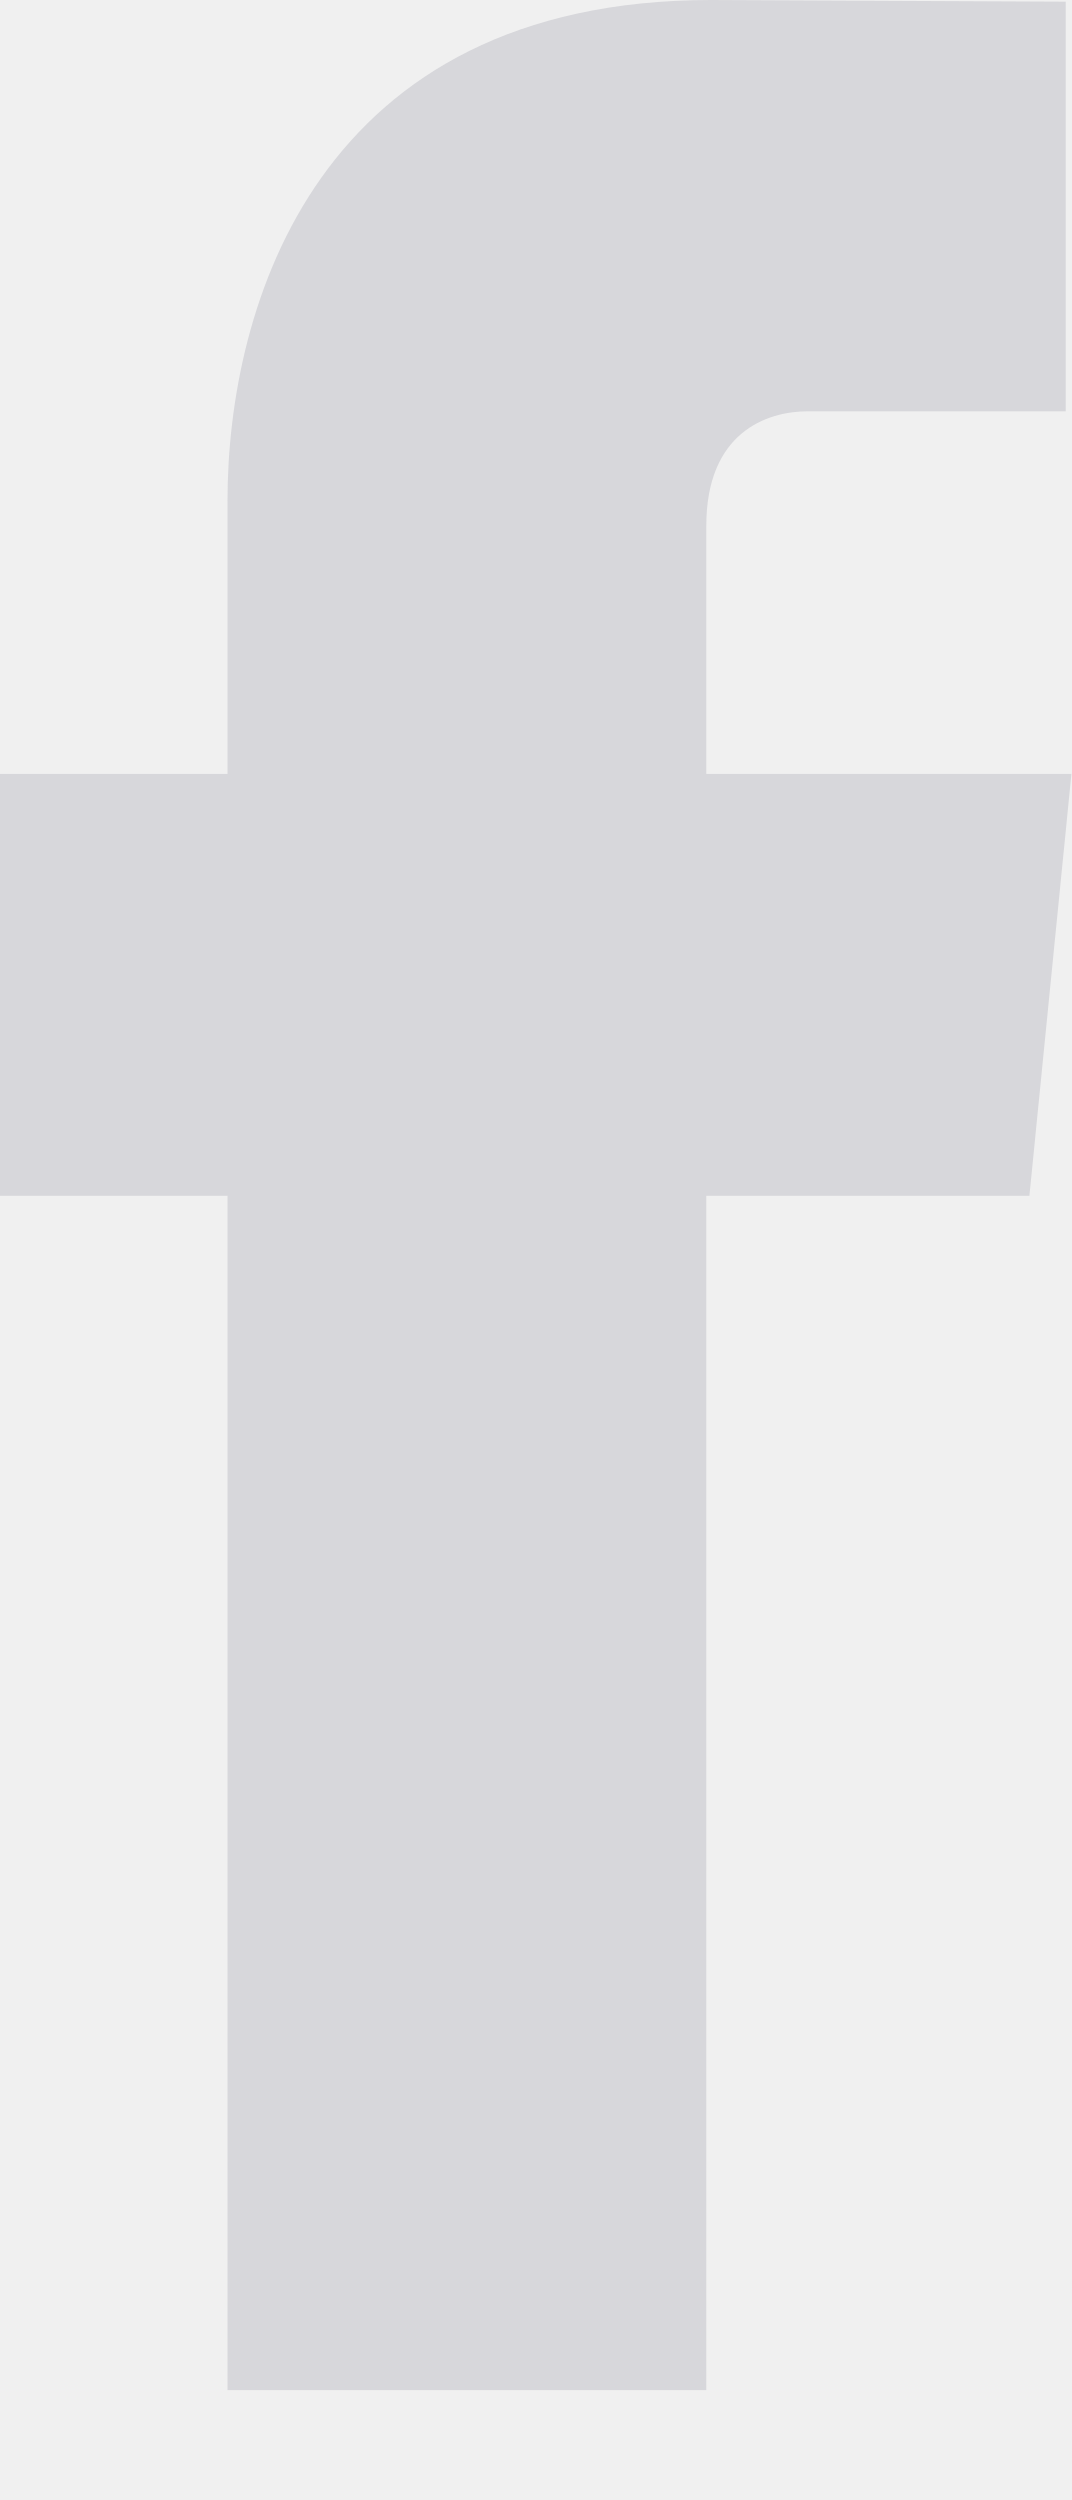
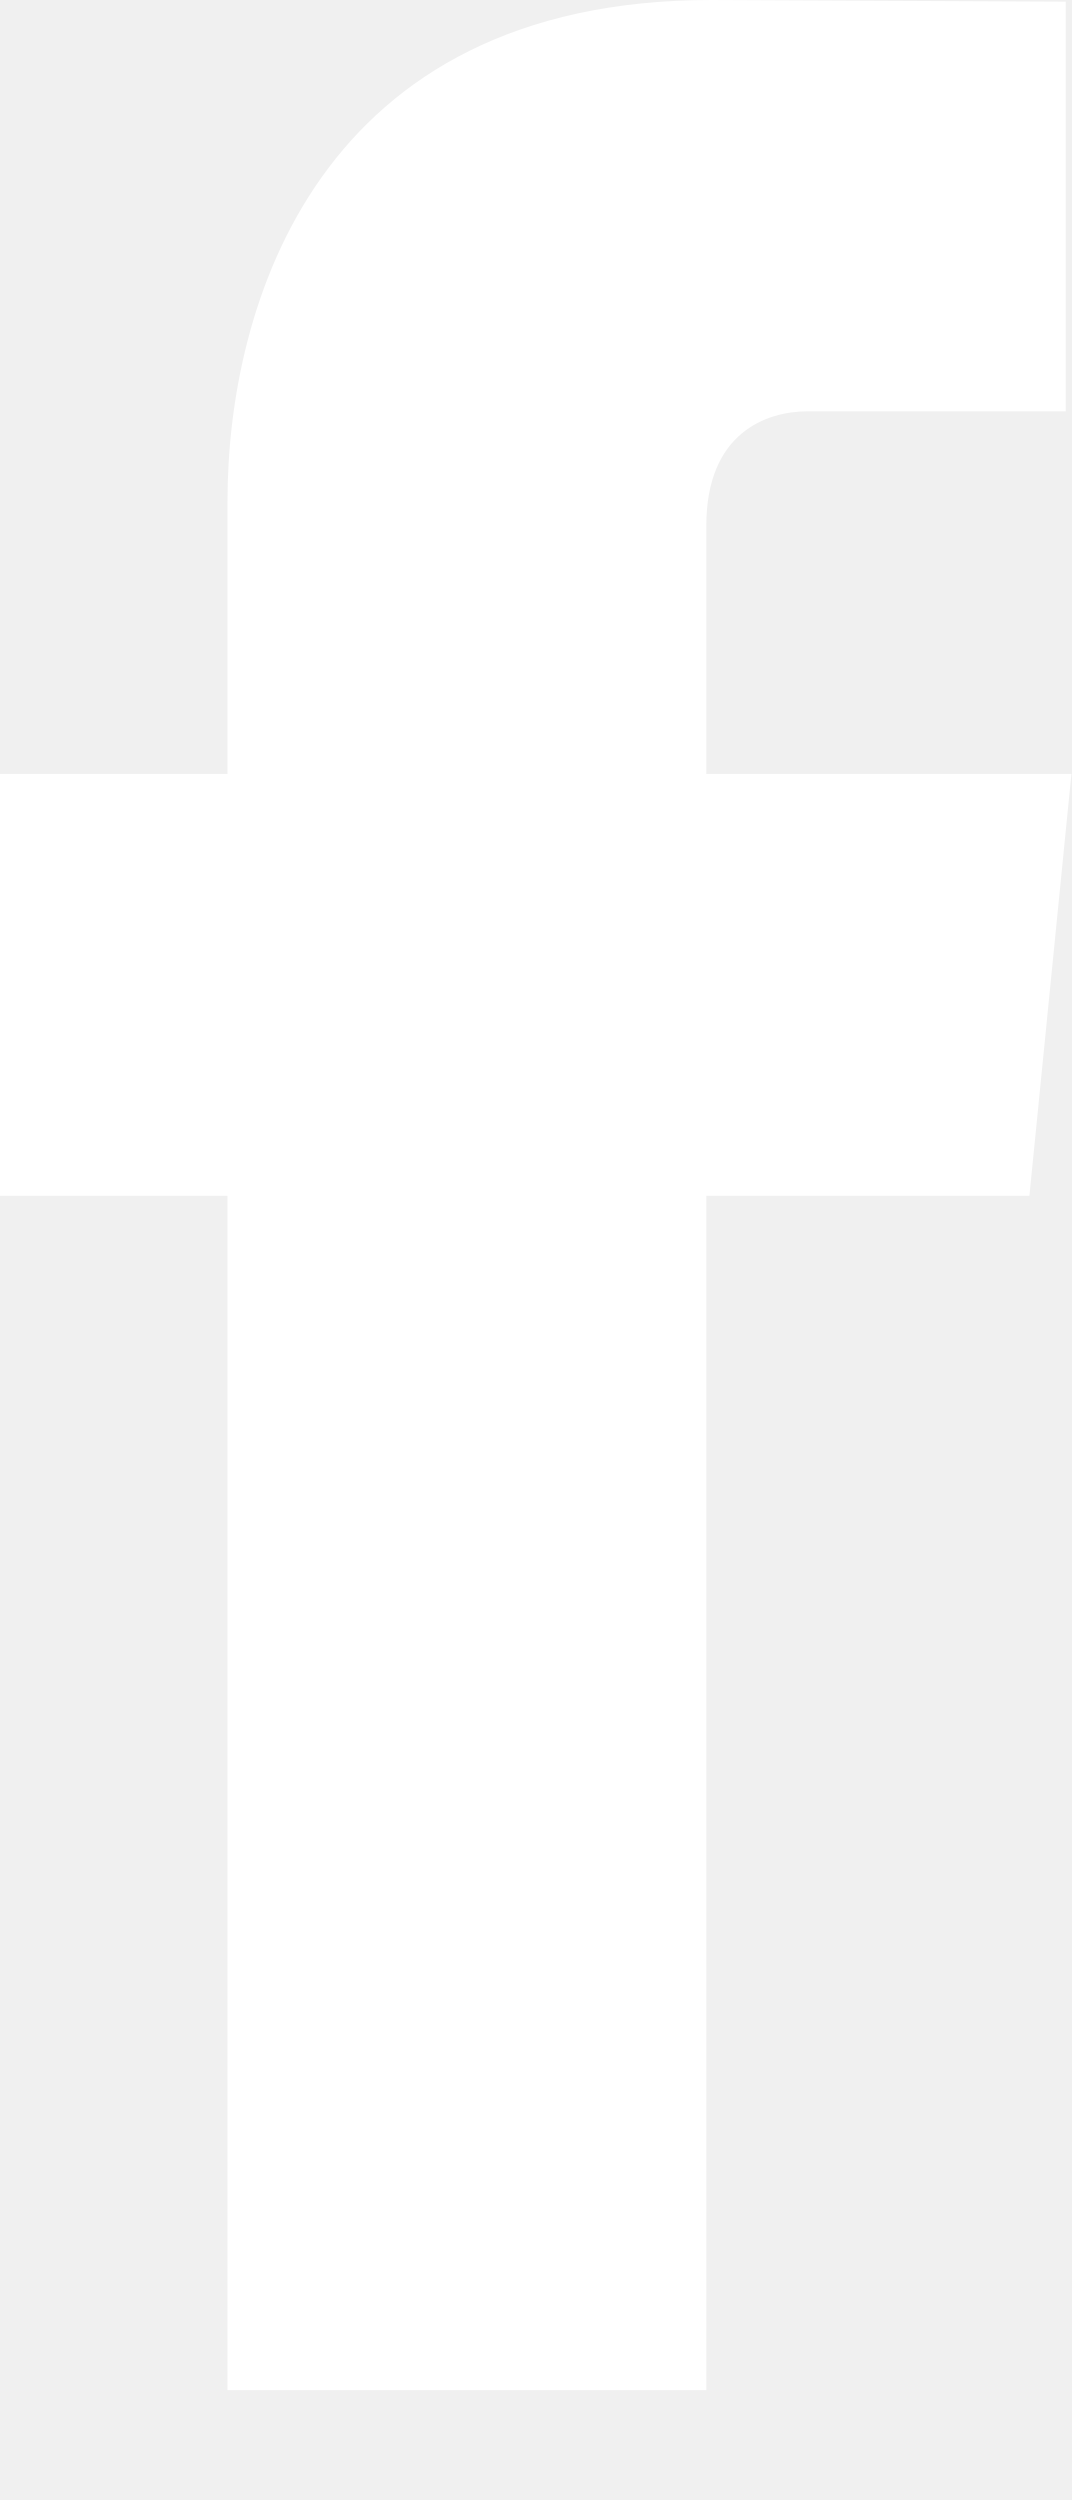
<svg xmlns="http://www.w3.org/2000/svg" width="9px" height="21px" viewBox="0 0 9 21" version="1.1">
  <defs />
  <g id="Page-1" stroke="none" stroke-width="1" fill="none" fill-rule="evenodd">
-     <g id="Homepage---In-Context" transform="translate(-854, -136)" fill="#D7D7DB">
-       <g id="Header" transform="translate(-206, -656)">
-         <g id="Share" transform="translate(1060, 792)">
-           <g id="icon-/-social-/-twitter-/-gray-copy">
-             <path d="M9,6.501 L5.933,6.501 L5.933,4.417 C5.933,3.635 6.438,3.455 6.785,3.455 L8.952,3.455 L8.952,0.014 L5.975,0 C2.665,0 1.911,2.568 1.911,4.209 L1.911,6.501 L0,6.501 L0,10.045 L1.911,10.045 L1.911,20.077 L5.933,20.077 L5.933,10.045 L8.647,10.045 L9,6.501" id="facebook-icon" />
-           </g>
+     <g id="11-UI-Components" transform="translate(-635, -983)" fill="#FFFFFF">
+       <g id="Share" transform="translate(635, 983)">
+         <g id="icon-/-social-/-twitter-/-gray-copy">
+           <path d="M9,6.501 L5.933,6.501 L5.933,4.417 C5.933,3.635 6.438,3.455 6.785,3.455 L8.952,3.455 L8.952,0.014 L5.975,0 C2.665,0 1.911,2.568 1.911,4.209 L1.911,6.501 L0,6.501 L0,10.045 L1.911,10.045 L1.911,20.077 L5.933,20.077 L5.933,10.045 L8.647,10.045 L9,6.501" id="facebook-icon" />
        </g>
      </g>
    </g>
  </g>
</svg>
